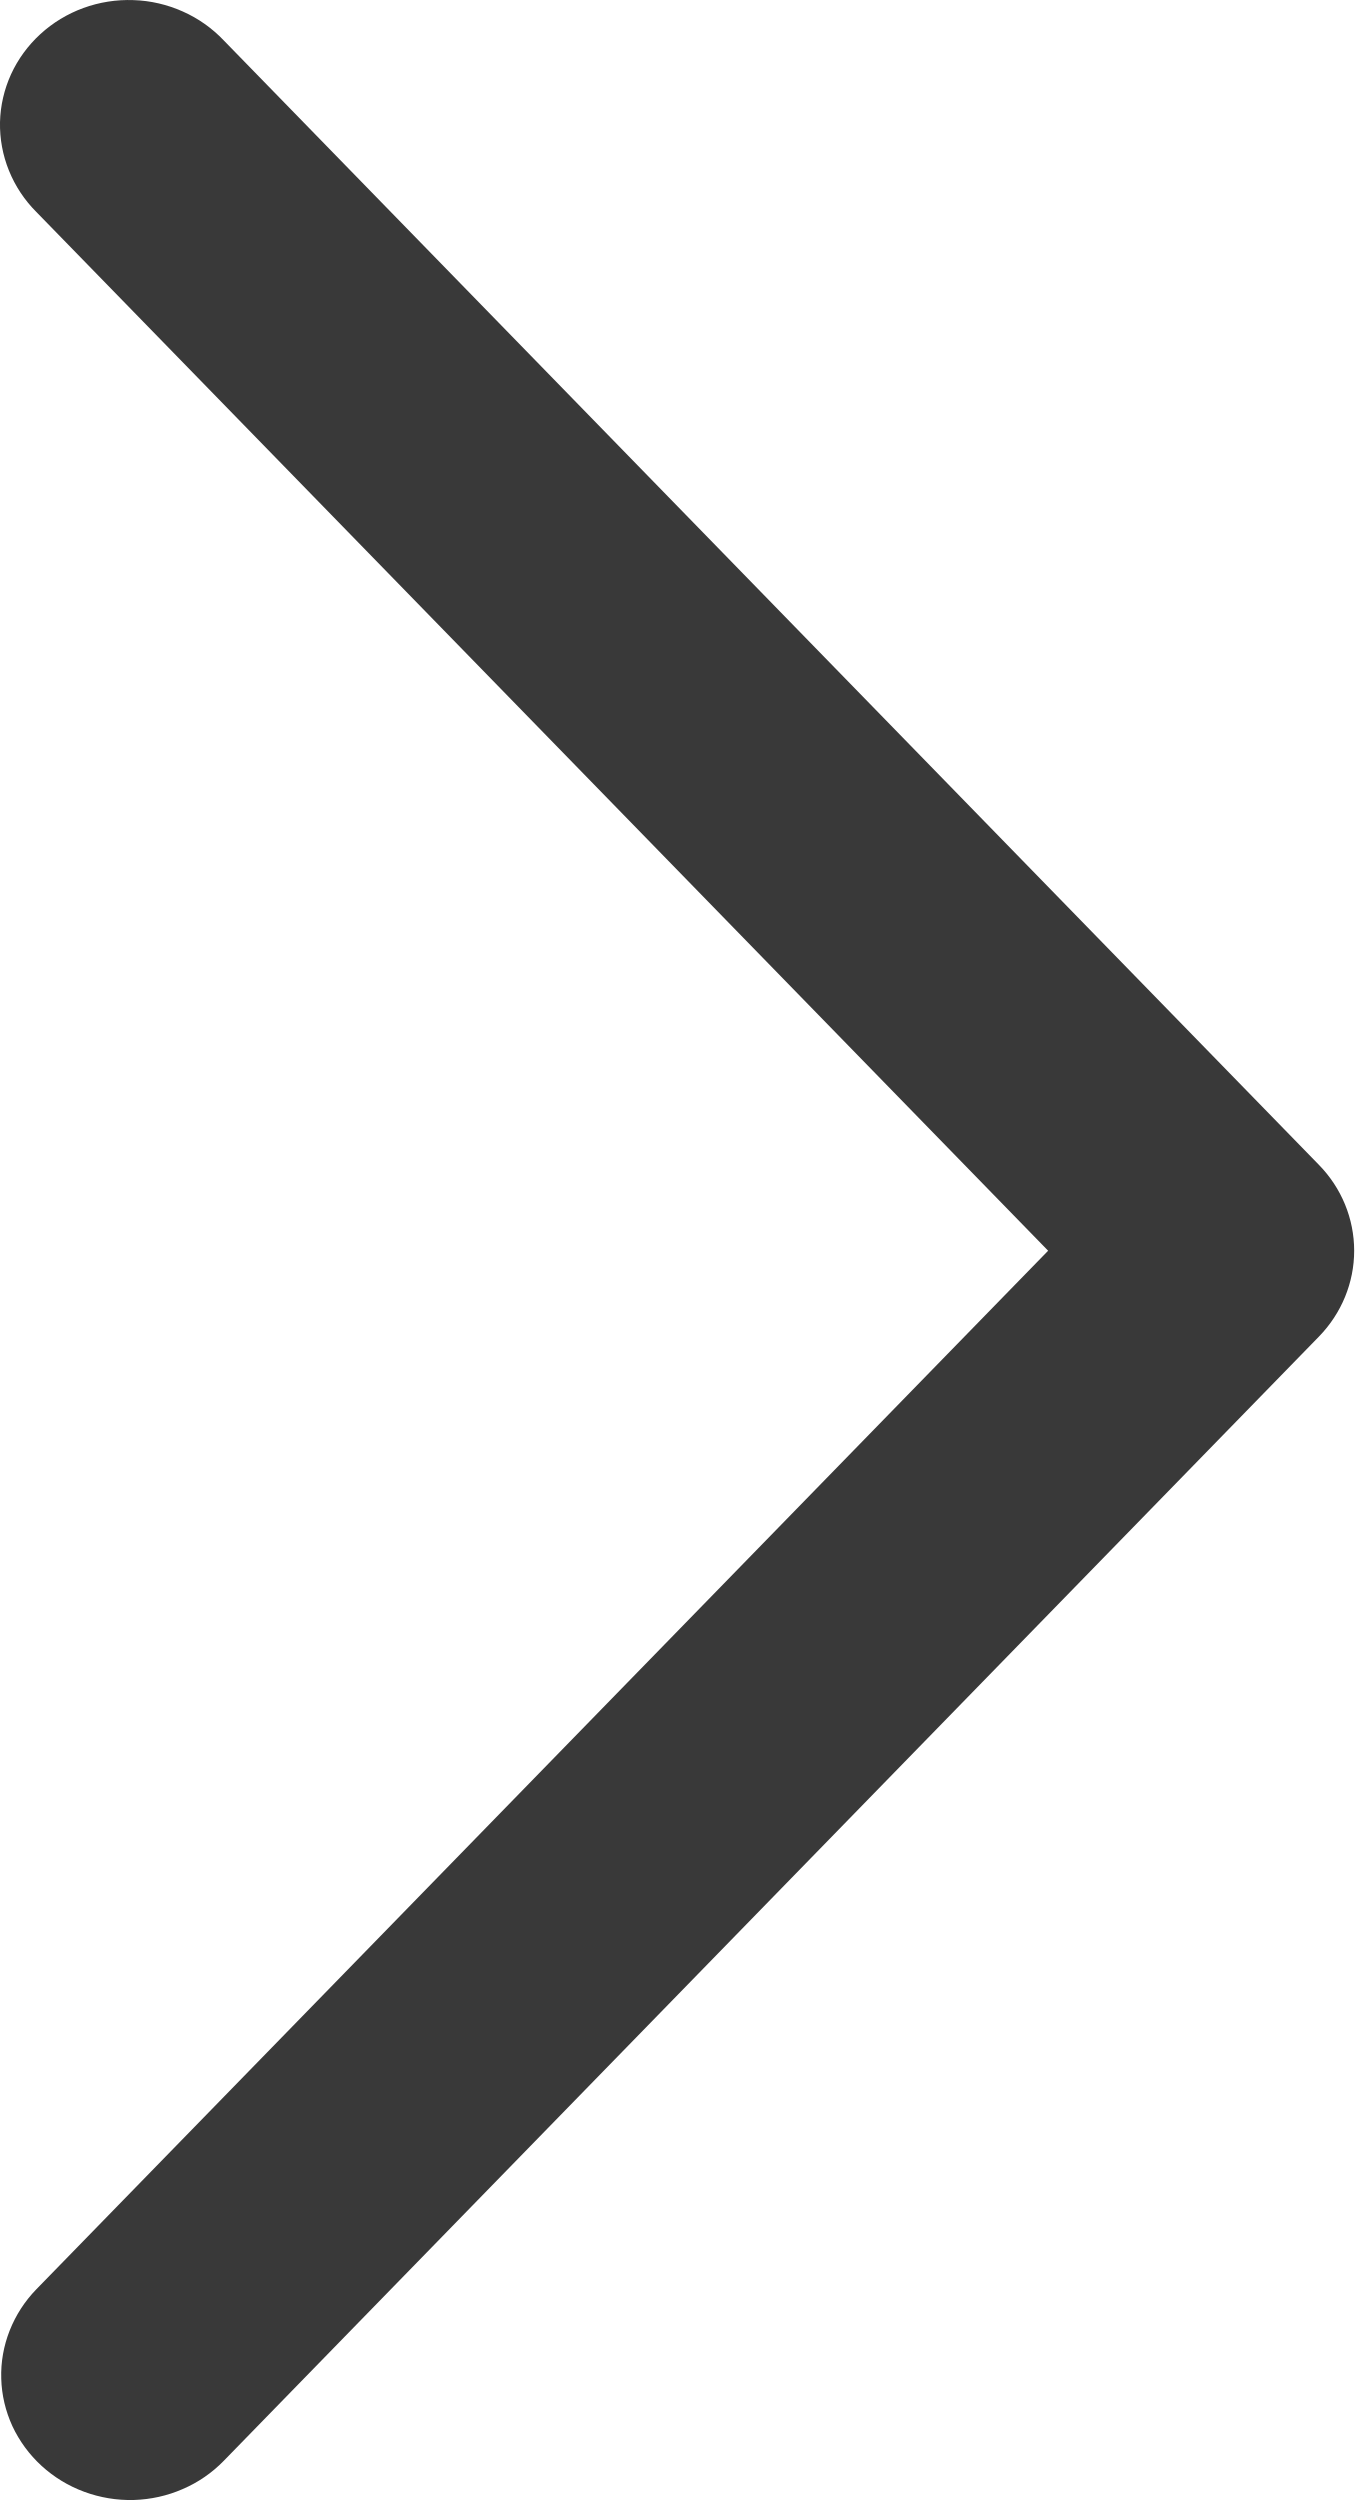
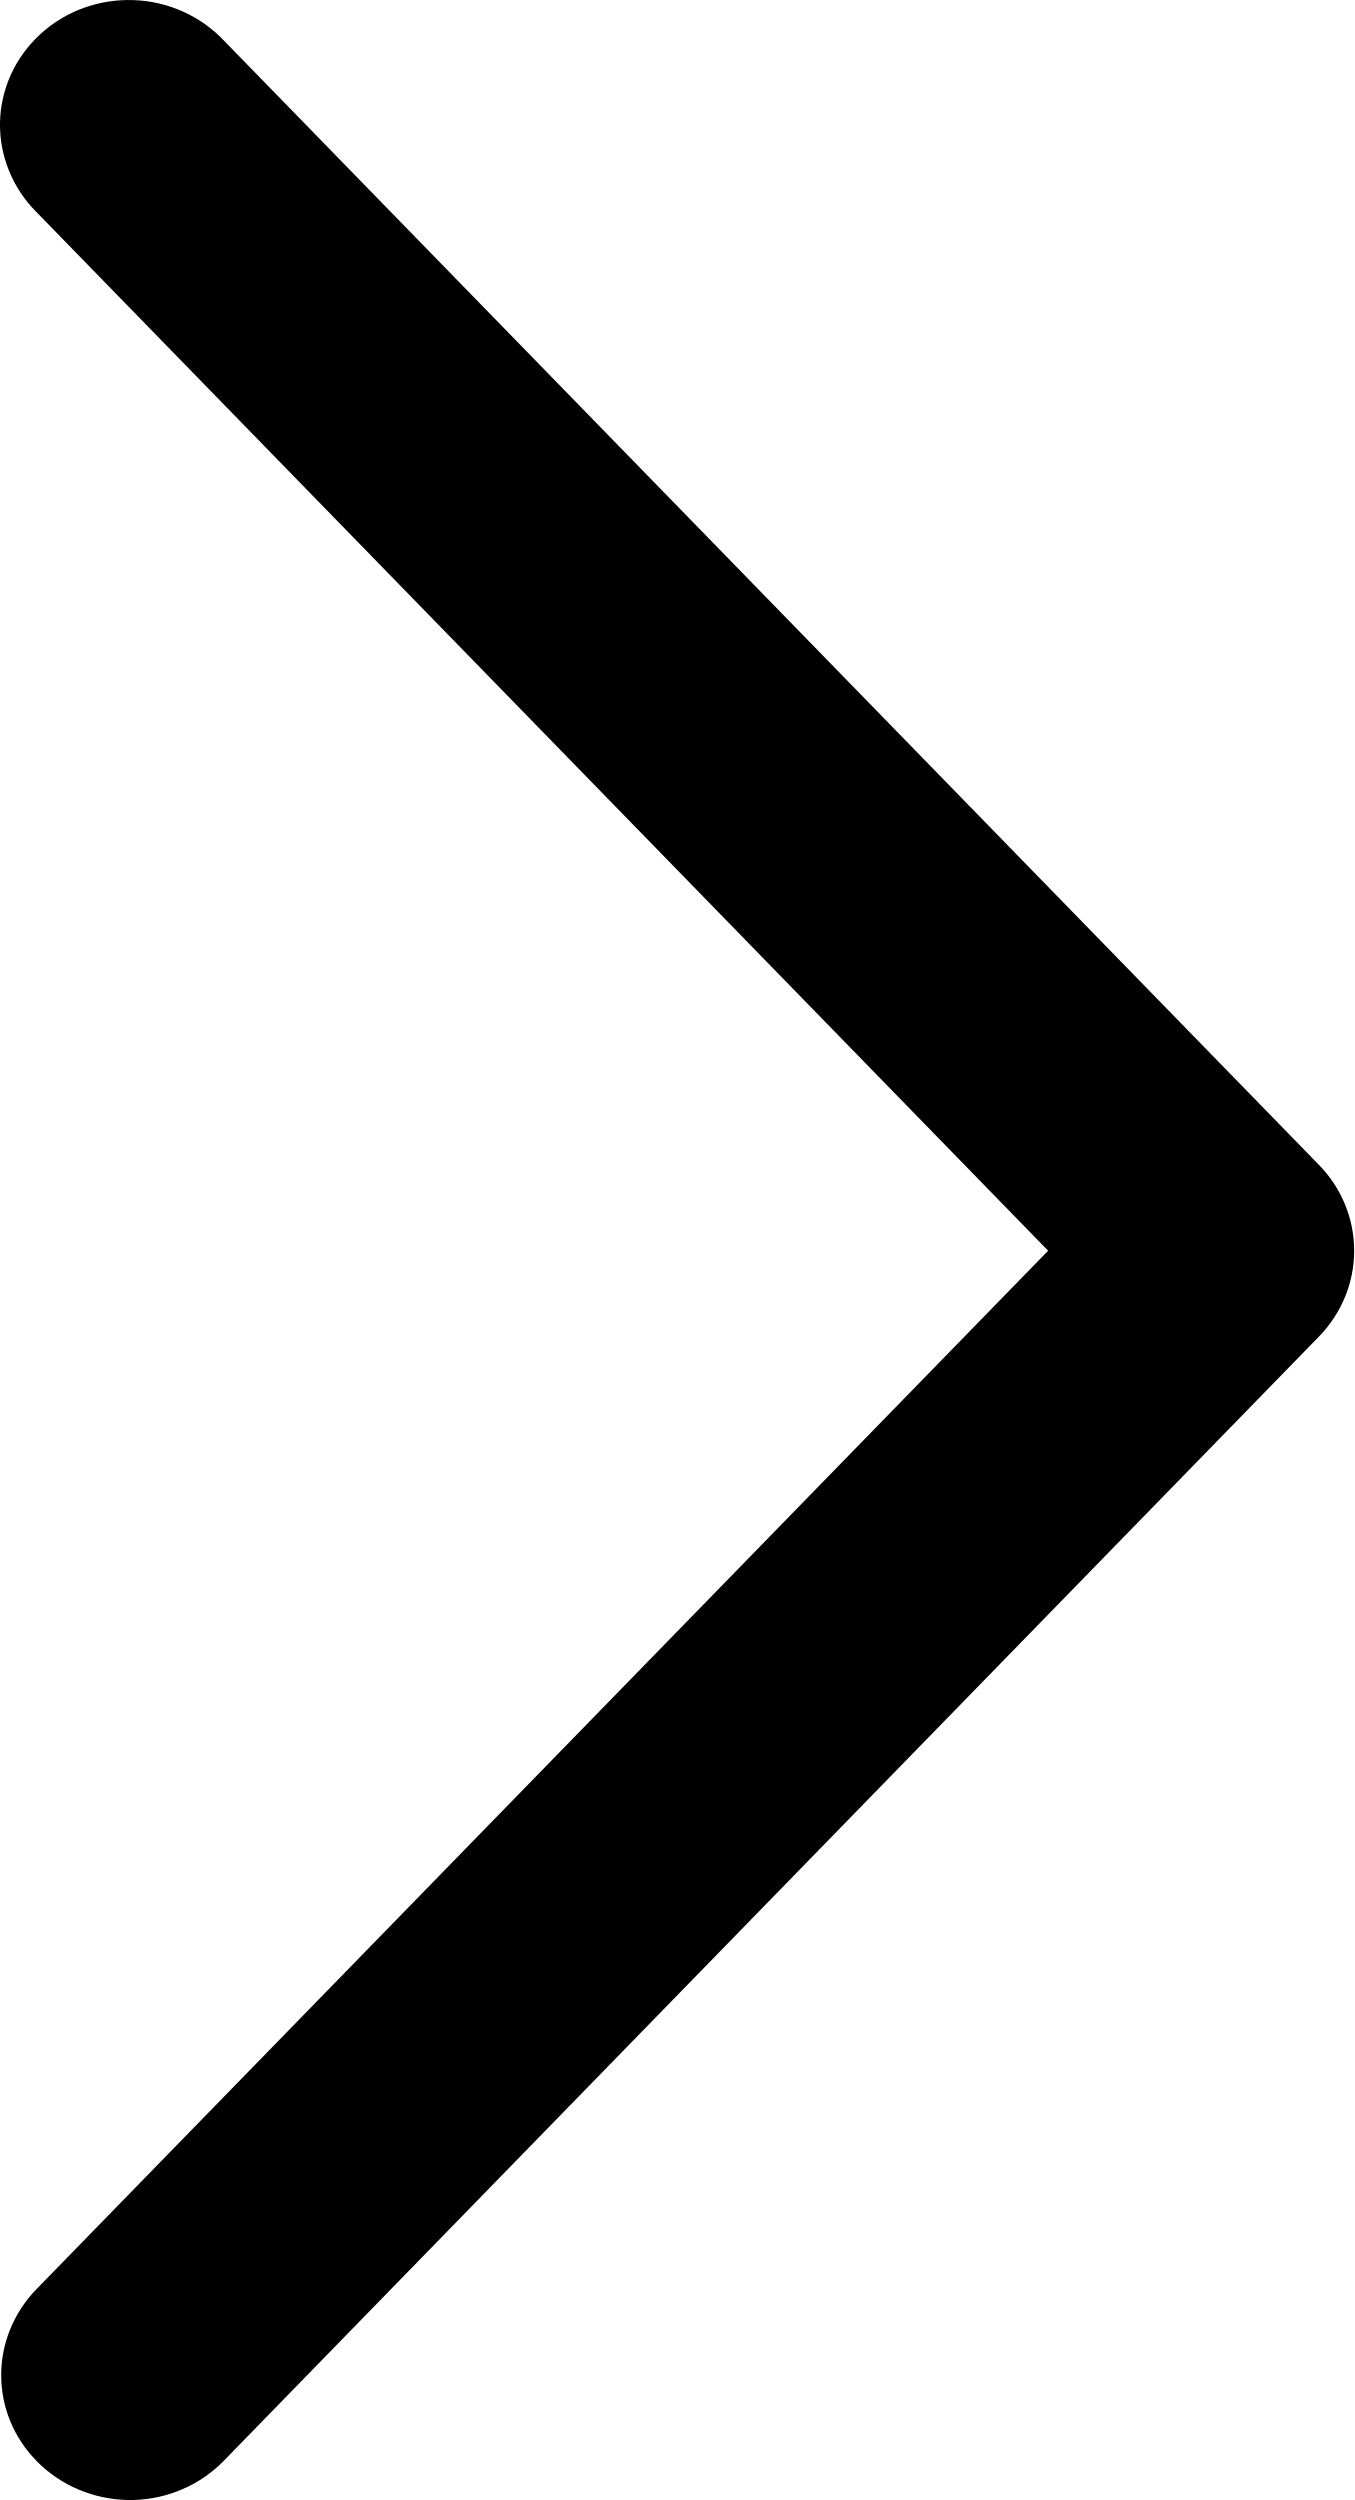
<svg xmlns="http://www.w3.org/2000/svg" viewBox="0 0 13 24" fill="currentColor">
-   <path d="M0.349 21.977C0.238 22.091 0.151 22.226 0.093 22.373C0.035 22.52 0.007 22.677 0.012 22.834C0.016 22.992 0.053 23.147 0.119 23.291C0.186 23.434 0.281 23.564 0.399 23.672C0.517 23.78 0.656 23.865 0.808 23.921C0.959 23.977 1.121 24.004 1.284 24C1.446 23.995 1.606 23.96 1.754 23.895C1.903 23.831 2.036 23.739 2.148 23.624L12.662 12.831C12.879 12.608 13 12.313 13 12.007C13 11.7 12.879 11.405 12.662 11.183L2.148 0.388C2.037 0.271 1.903 0.176 1.754 0.11C1.606 0.044 1.445 0.006 1.281 0.001C1.117 -0.005 0.954 0.021 0.8 0.077C0.647 0.133 0.507 0.218 0.388 0.327C0.269 0.436 0.173 0.567 0.106 0.713C0.04 0.858 0.004 1.014 0 1.173C-0.003 1.332 0.026 1.49 0.086 1.638C0.146 1.786 0.235 1.921 0.349 2.035L10.062 12.007L0.349 21.977Z" fill="#393939" />
+   <path d="M0.349 21.977C0.238 22.091 0.151 22.226 0.093 22.373C0.035 22.52 0.007 22.677 0.012 22.834C0.016 22.992 0.053 23.147 0.119 23.291C0.186 23.434 0.281 23.564 0.399 23.672C0.517 23.78 0.656 23.865 0.808 23.921C0.959 23.977 1.121 24.004 1.284 24C1.446 23.995 1.606 23.96 1.754 23.895C1.903 23.831 2.036 23.739 2.148 23.624L12.662 12.831C12.879 12.608 13 12.313 13 12.007C13 11.7 12.879 11.405 12.662 11.183L2.148 0.388C2.037 0.271 1.903 0.176 1.754 0.11C1.606 0.044 1.445 0.006 1.281 0.001C1.117 -0.005 0.954 0.021 0.8 0.077C0.647 0.133 0.507 0.218 0.388 0.327C0.269 0.436 0.173 0.567 0.106 0.713C0.04 0.858 0.004 1.014 0 1.173C-0.003 1.332 0.026 1.49 0.086 1.638C0.146 1.786 0.235 1.921 0.349 2.035L10.062 12.007L0.349 21.977Z" />
</svg>
